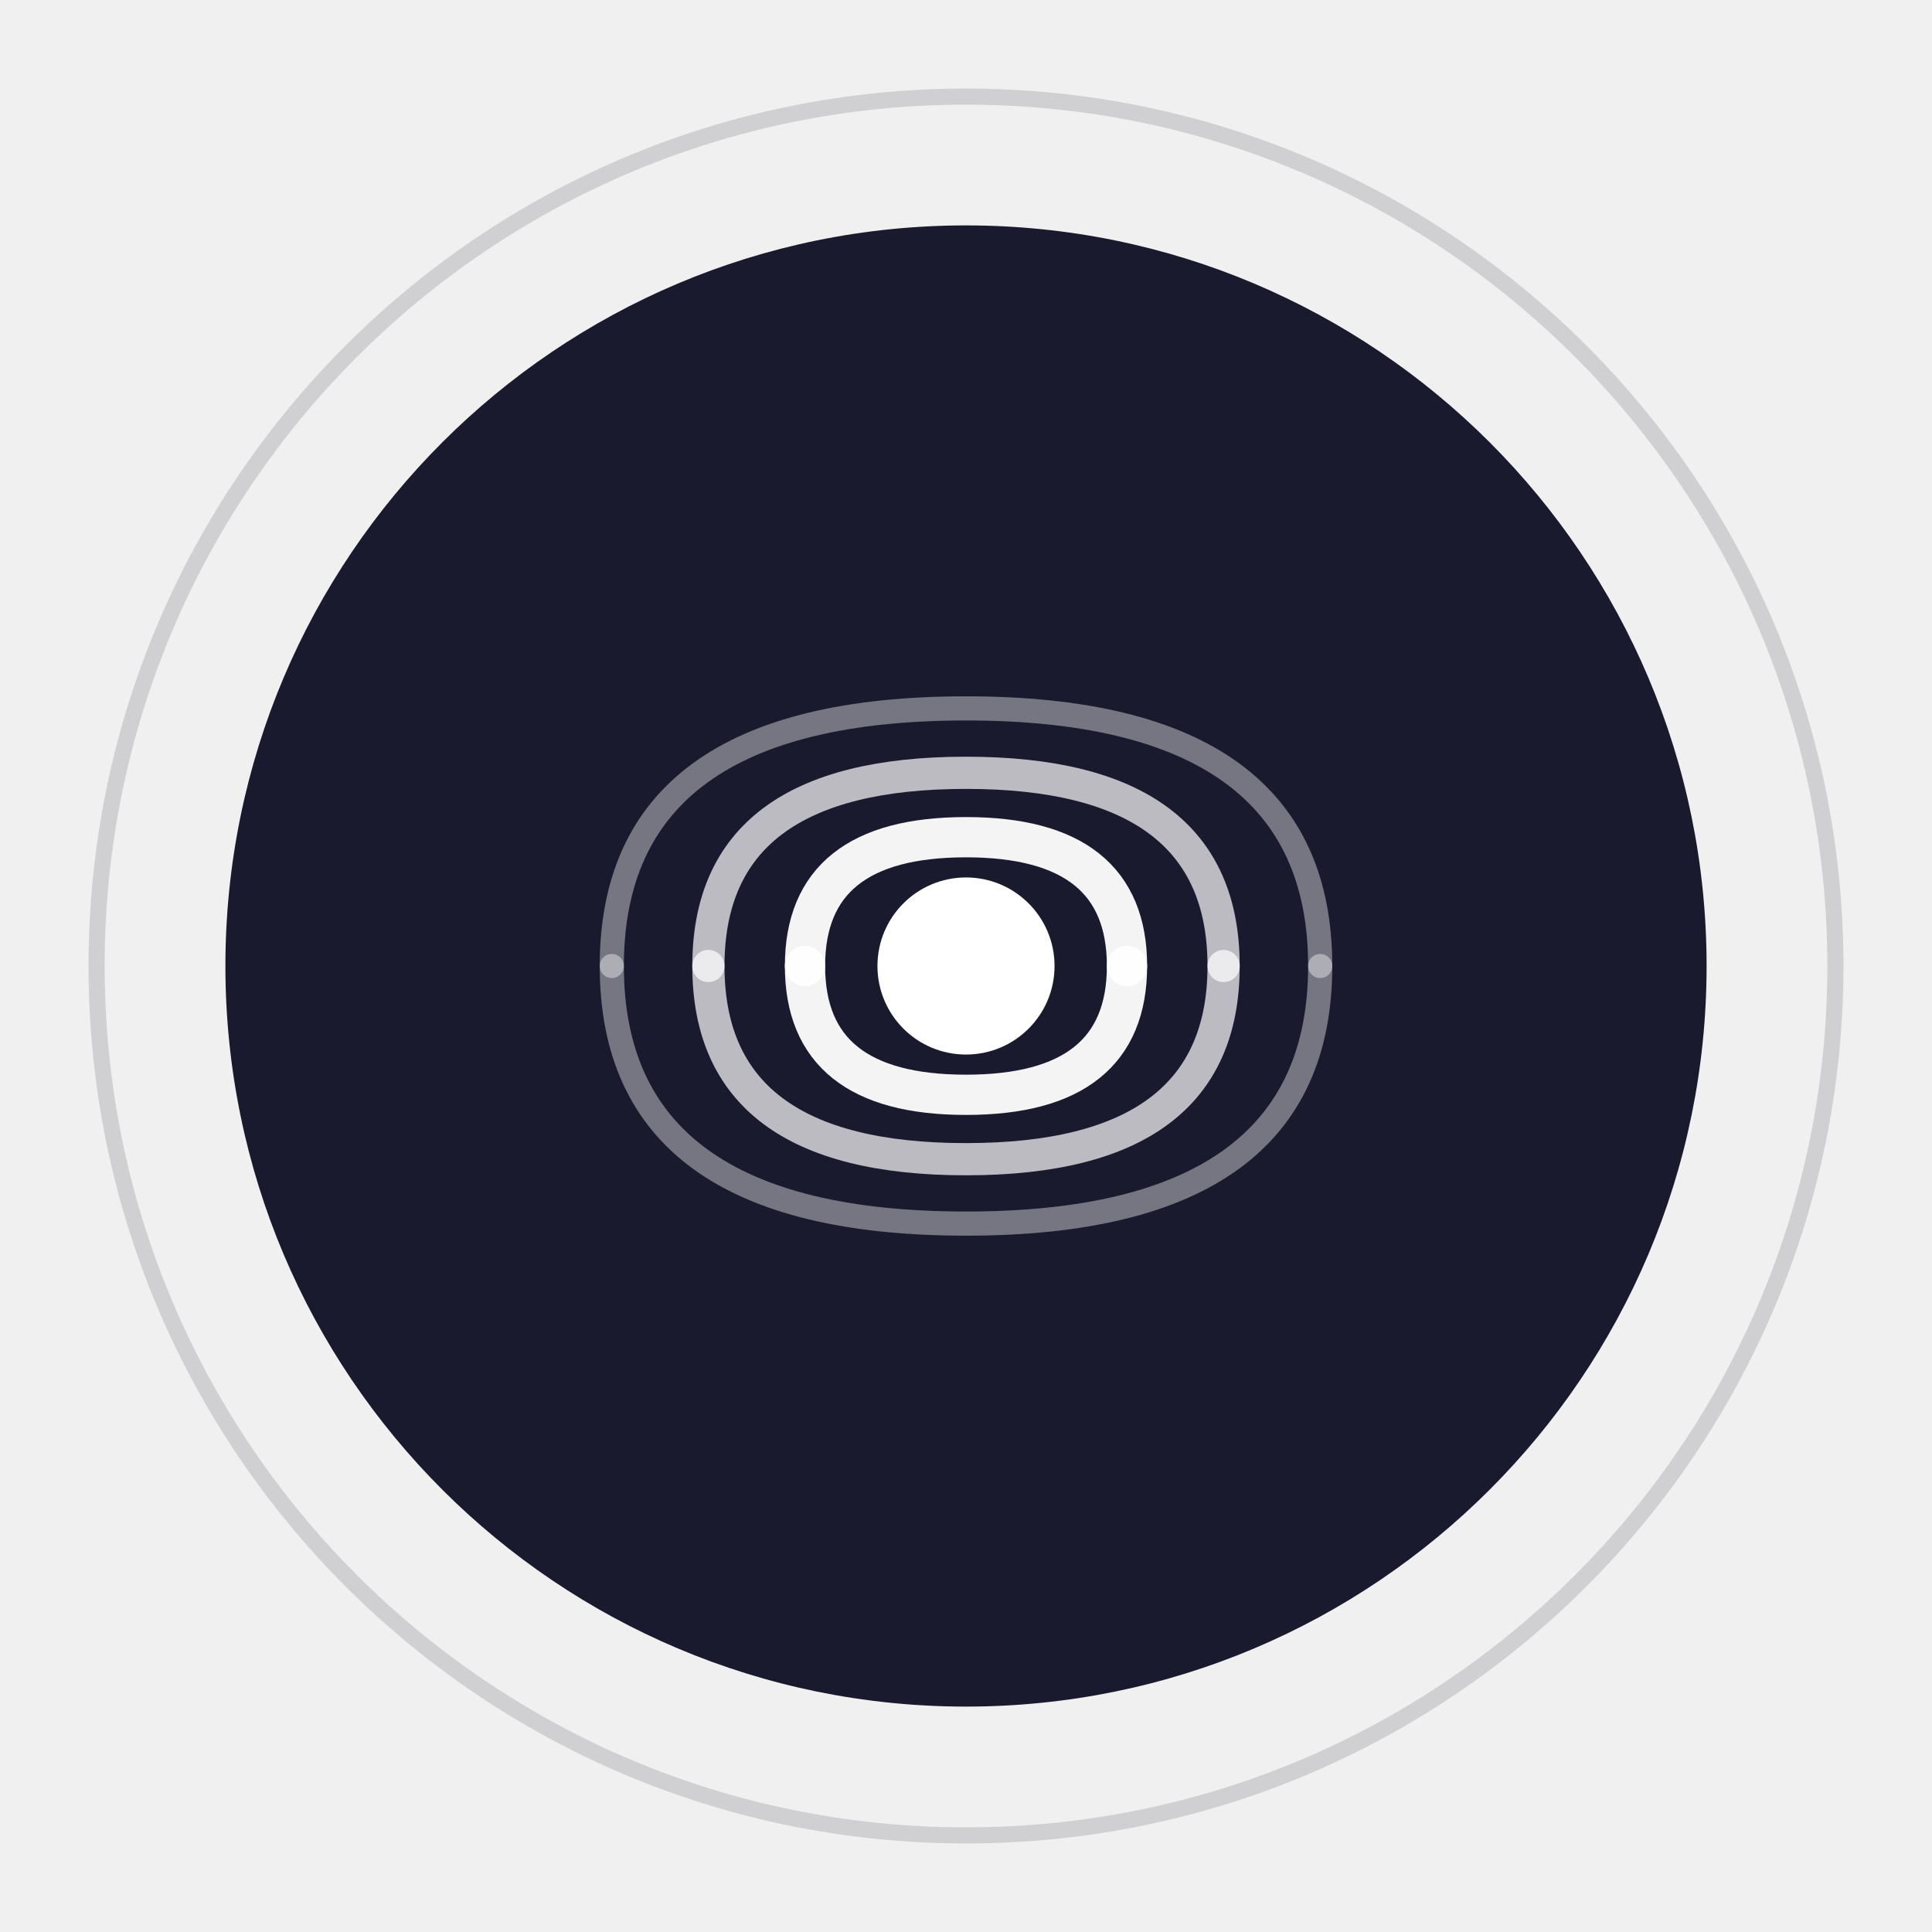
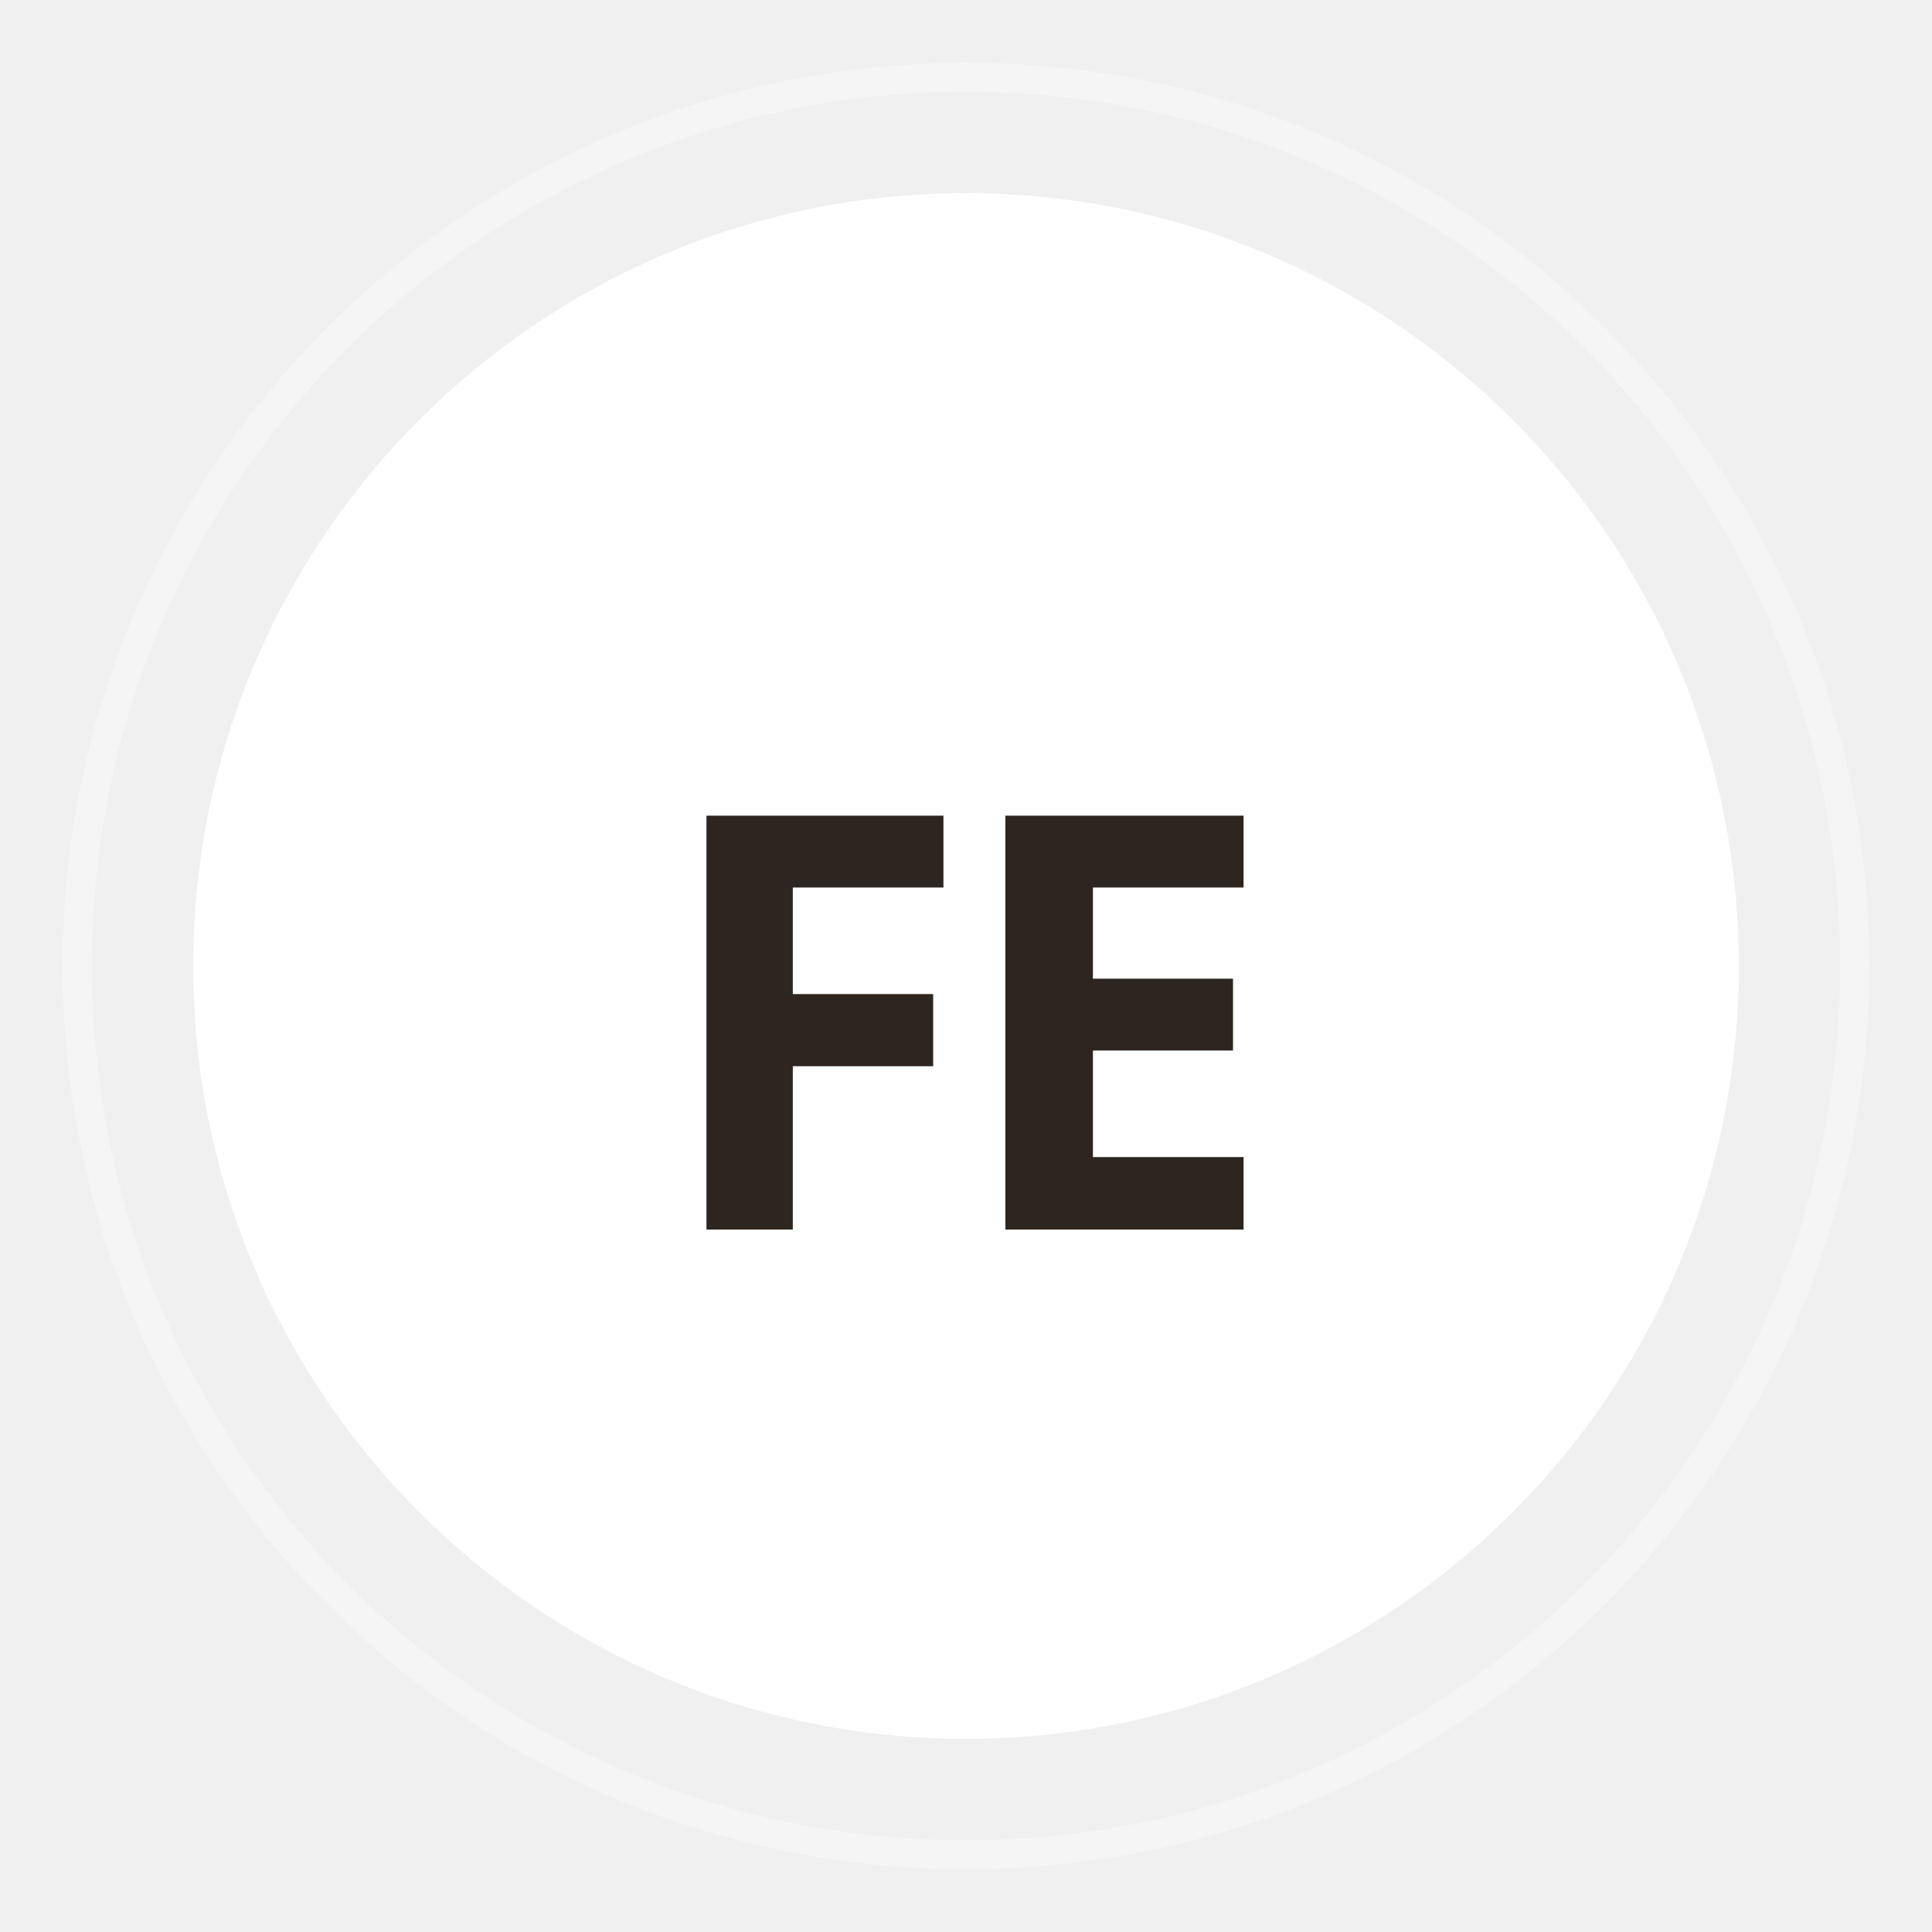
- <svg xmlns="http://www.w3.org/2000/svg" viewBox="0 0 120 120">
-   <circle cx="60" cy="60" r="54" fill="none" stroke="#1a1a2e" stroke-width="1" opacity="0.15" />
-   <circle cx="60" cy="60" r="46" fill="#1a1a2e" />
-   <g fill="none" stroke="white" stroke-linecap="round" stroke-linejoin="round">
-     <circle cx="60" cy="60" r="5" fill="white" />
-     <path d="M 50 60 Q 50 52, 60 52 Q 70 52, 70 60" stroke-width="2.5" opacity="0.95" />
-     <path d="M 50 60 Q 50 68, 60 68 Q 70 68, 70 60" stroke-width="2.5" opacity="0.95" />
-     <path d="M 44 60 Q 44 48, 60 48 Q 76 48, 76 60" stroke-width="2" opacity="0.7" />
-     <path d="M 44 60 Q 44 72, 60 72 Q 76 72, 76 60" stroke-width="2" opacity="0.7" />
-     <path d="M 38 60 Q 38 44, 60 44 Q 82 44, 82 60" stroke-width="1.5" opacity="0.4" />
-     <path d="M 38 60 Q 38 76, 60 76 Q 82 76, 82 60" stroke-width="1.5" opacity="0.4" />
-   </g>
+ <svg xmlns="http://www.w3.org/2000/svg" viewBox="0 0 100 100">
+   <circle cx="50" cy="50" r="46" fill="none" stroke="white" stroke-width="1.5" opacity="0.35" />
+   <circle cx="50" cy="50" r="40" fill="white" />
+   <text x="50" y="50" text-anchor="middle" dominant-baseline="central" font-family="'Plus Jakarta Sans', system-ui, sans-serif" font-size="30" font-weight="800" fill="#2c2520" letter-spacing="-1">
+     <tspan dy="2">FE</tspan>
+   </text>
</svg>
